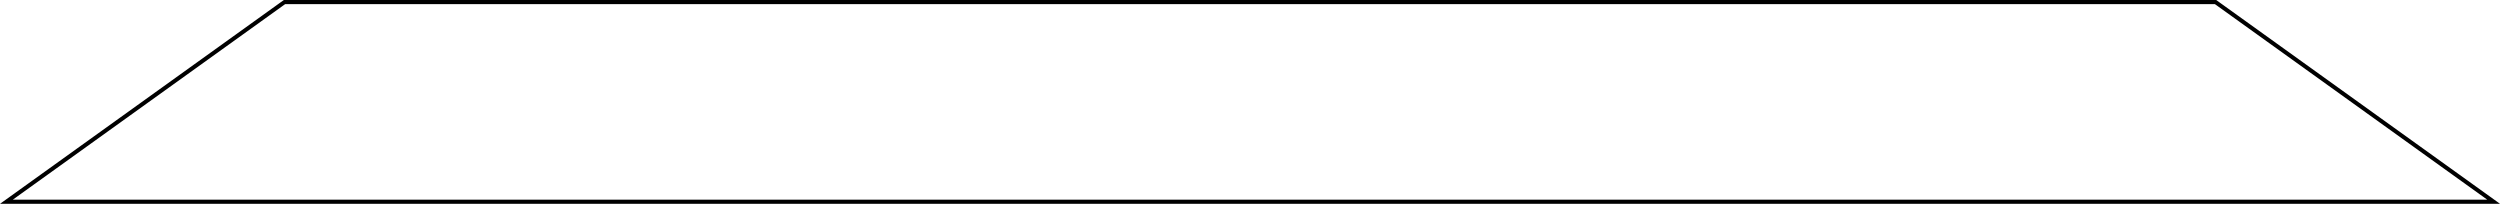
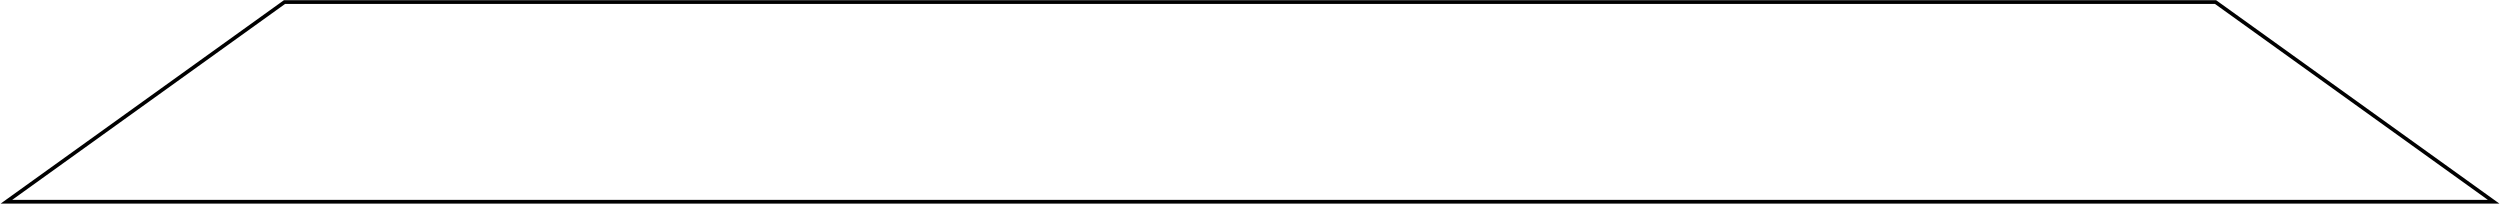
<svg xmlns="http://www.w3.org/2000/svg" viewBox="0 0 585.28 47.71">
  <defs>
-     <style>.cls-1{fill:none;stroke:#000;stroke-miterlimit:10;stroke-width:0.96px;fill-rule:evenodd;}</style>
+     <style>
+       .cls-1 {
+         fill: none;
+         stroke: #000;
+         stroke-miterlimit: 10;
+         stroke-width: 0.65pt;
+         fill-rule: evenodd;
+       }
+     </style>
  </defs>
  <g id="Layer_2" data-name="Layer 2">
    <g id="Layer_1-2" data-name="Layer 1">
      <path class="cls-1" d="M66.61.48H518.68l65.11,46.75H1.5Z" />
    </g>
  </g>
</svg>
